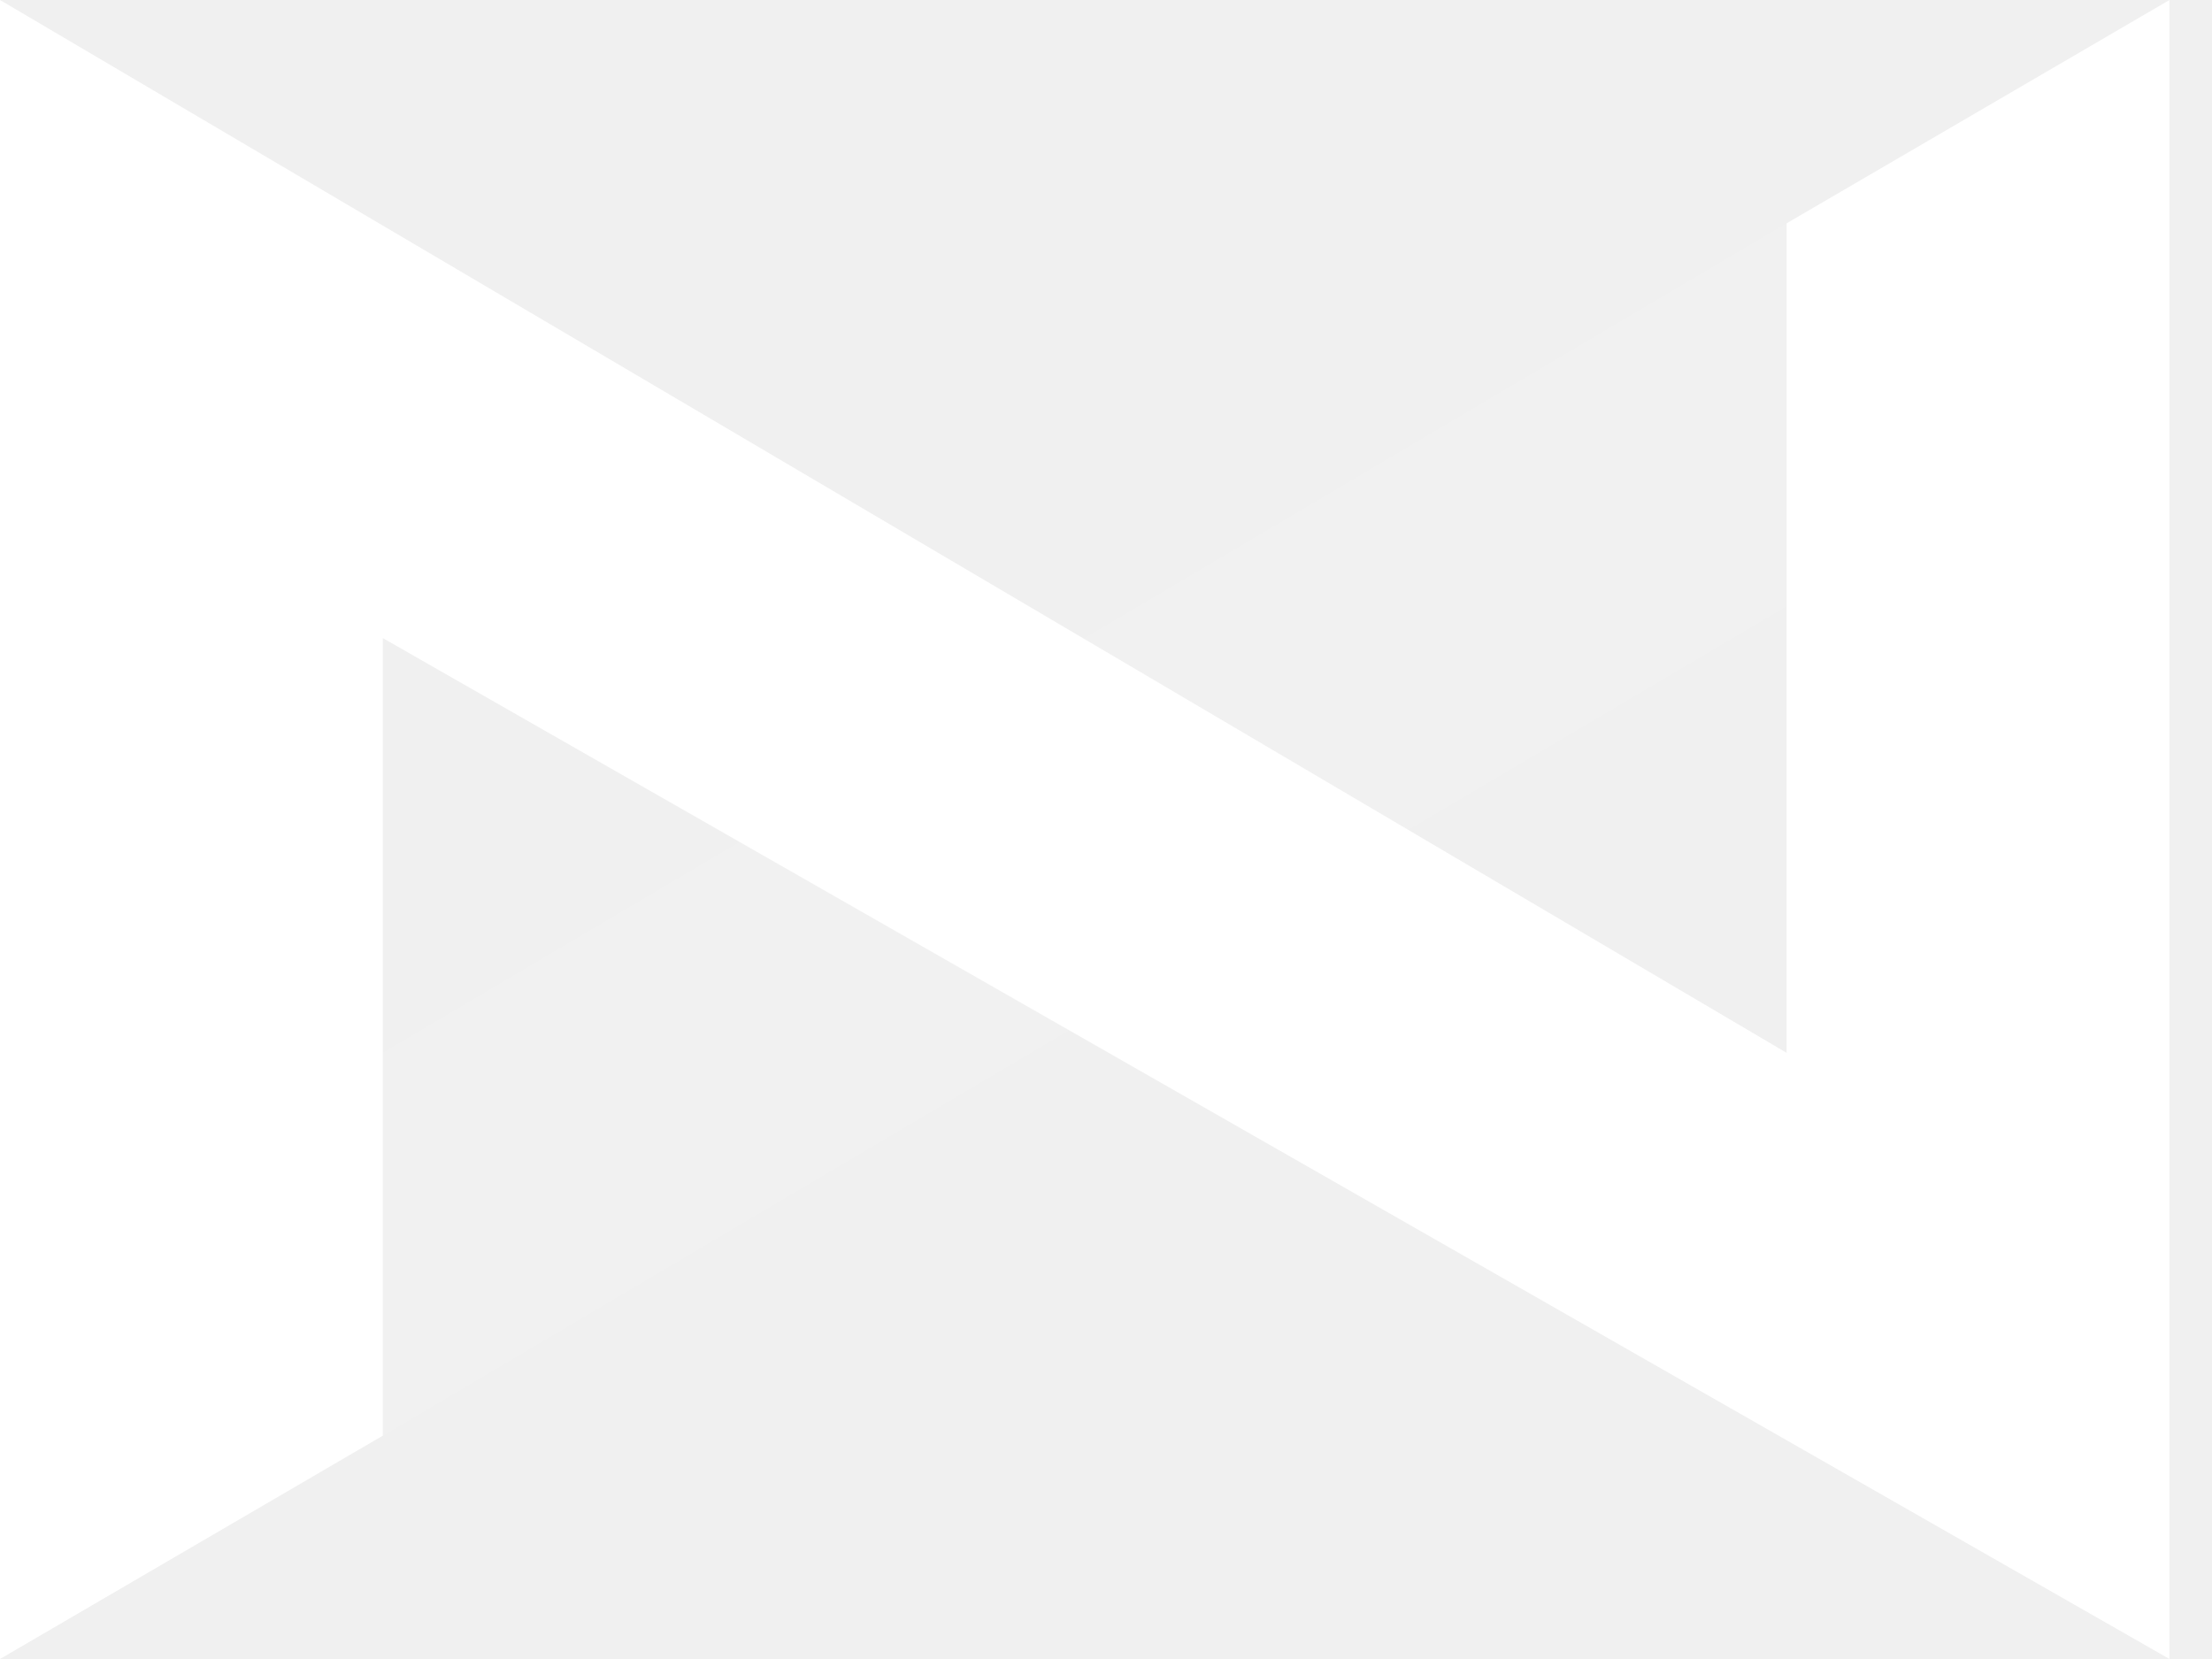
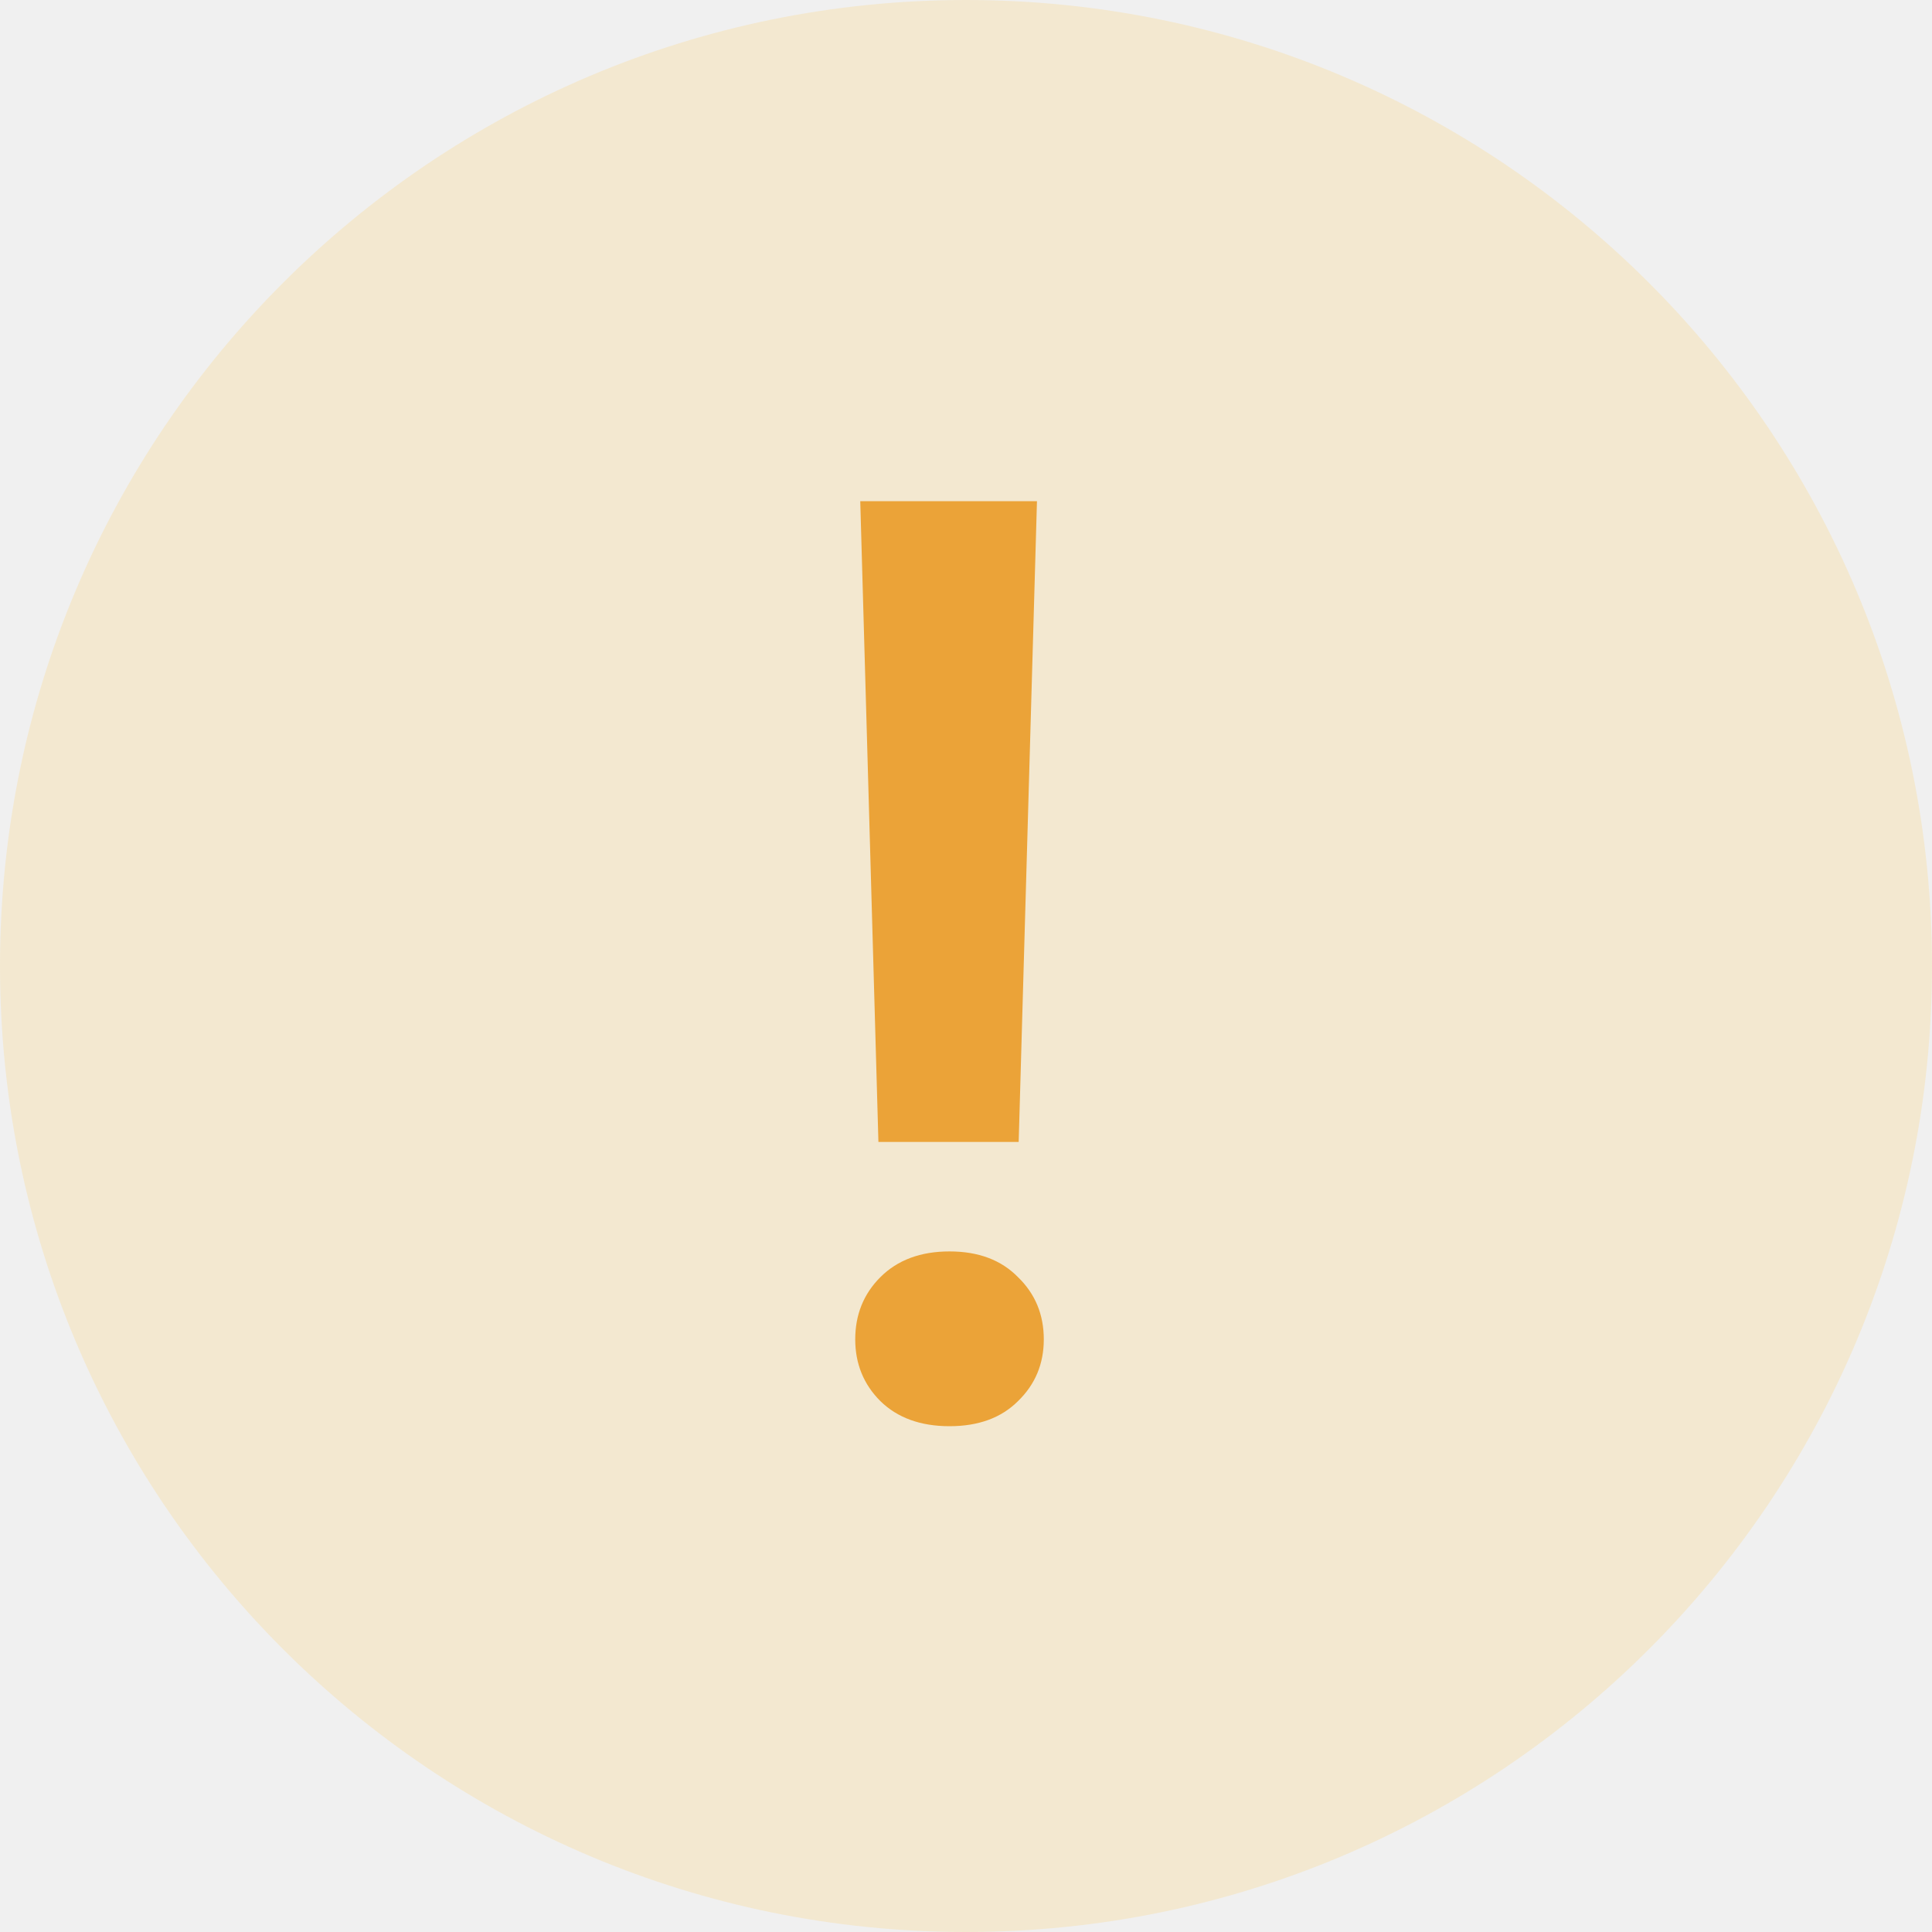
- <svg xmlns="http://www.w3.org/2000/svg" width="32" height="24" viewBox="0 0 32 24" fill="none">
-   <path d="M1.04907e-06 24L0 0L25.846 15.231L25.846 3.231L31.385 -1.37187e-06L31.385 24L5.538 9.231L5.538 20.769L1.04907e-06 24Z" fill="white" />
-   <path opacity="0.1" d="M5.539 15.231L25.846 3.231V8.769L5.539 20.769V15.231Z" fill="white" />
+ <svg xmlns="http://www.w3.org/2000/svg" width="15" height="15" viewBox="0 0 15 15" fill="none">
+   <circle cx="7.5" cy="7.5" r="7.5" fill="#FECB54" fill-opacity="0.2" />
+   <path d="M8.051 3.891L7.909 8.866H6.82L6.679 3.891H8.051ZM6.64 10.399C6.64 10.207 6.705 10.046 6.835 9.916C6.968 9.783 7.147 9.716 7.372 9.716C7.597 9.716 7.774 9.783 7.904 9.916C8.038 10.046 8.104 10.207 8.104 10.399C8.104 10.588 8.038 10.748 7.904 10.878C7.774 11.008 7.597 11.073 7.372 11.073C7.147 11.073 6.968 11.008 6.835 10.878C6.705 10.748 6.64 10.588 6.64 10.399Z" fill="#EBA338" />
</svg>
